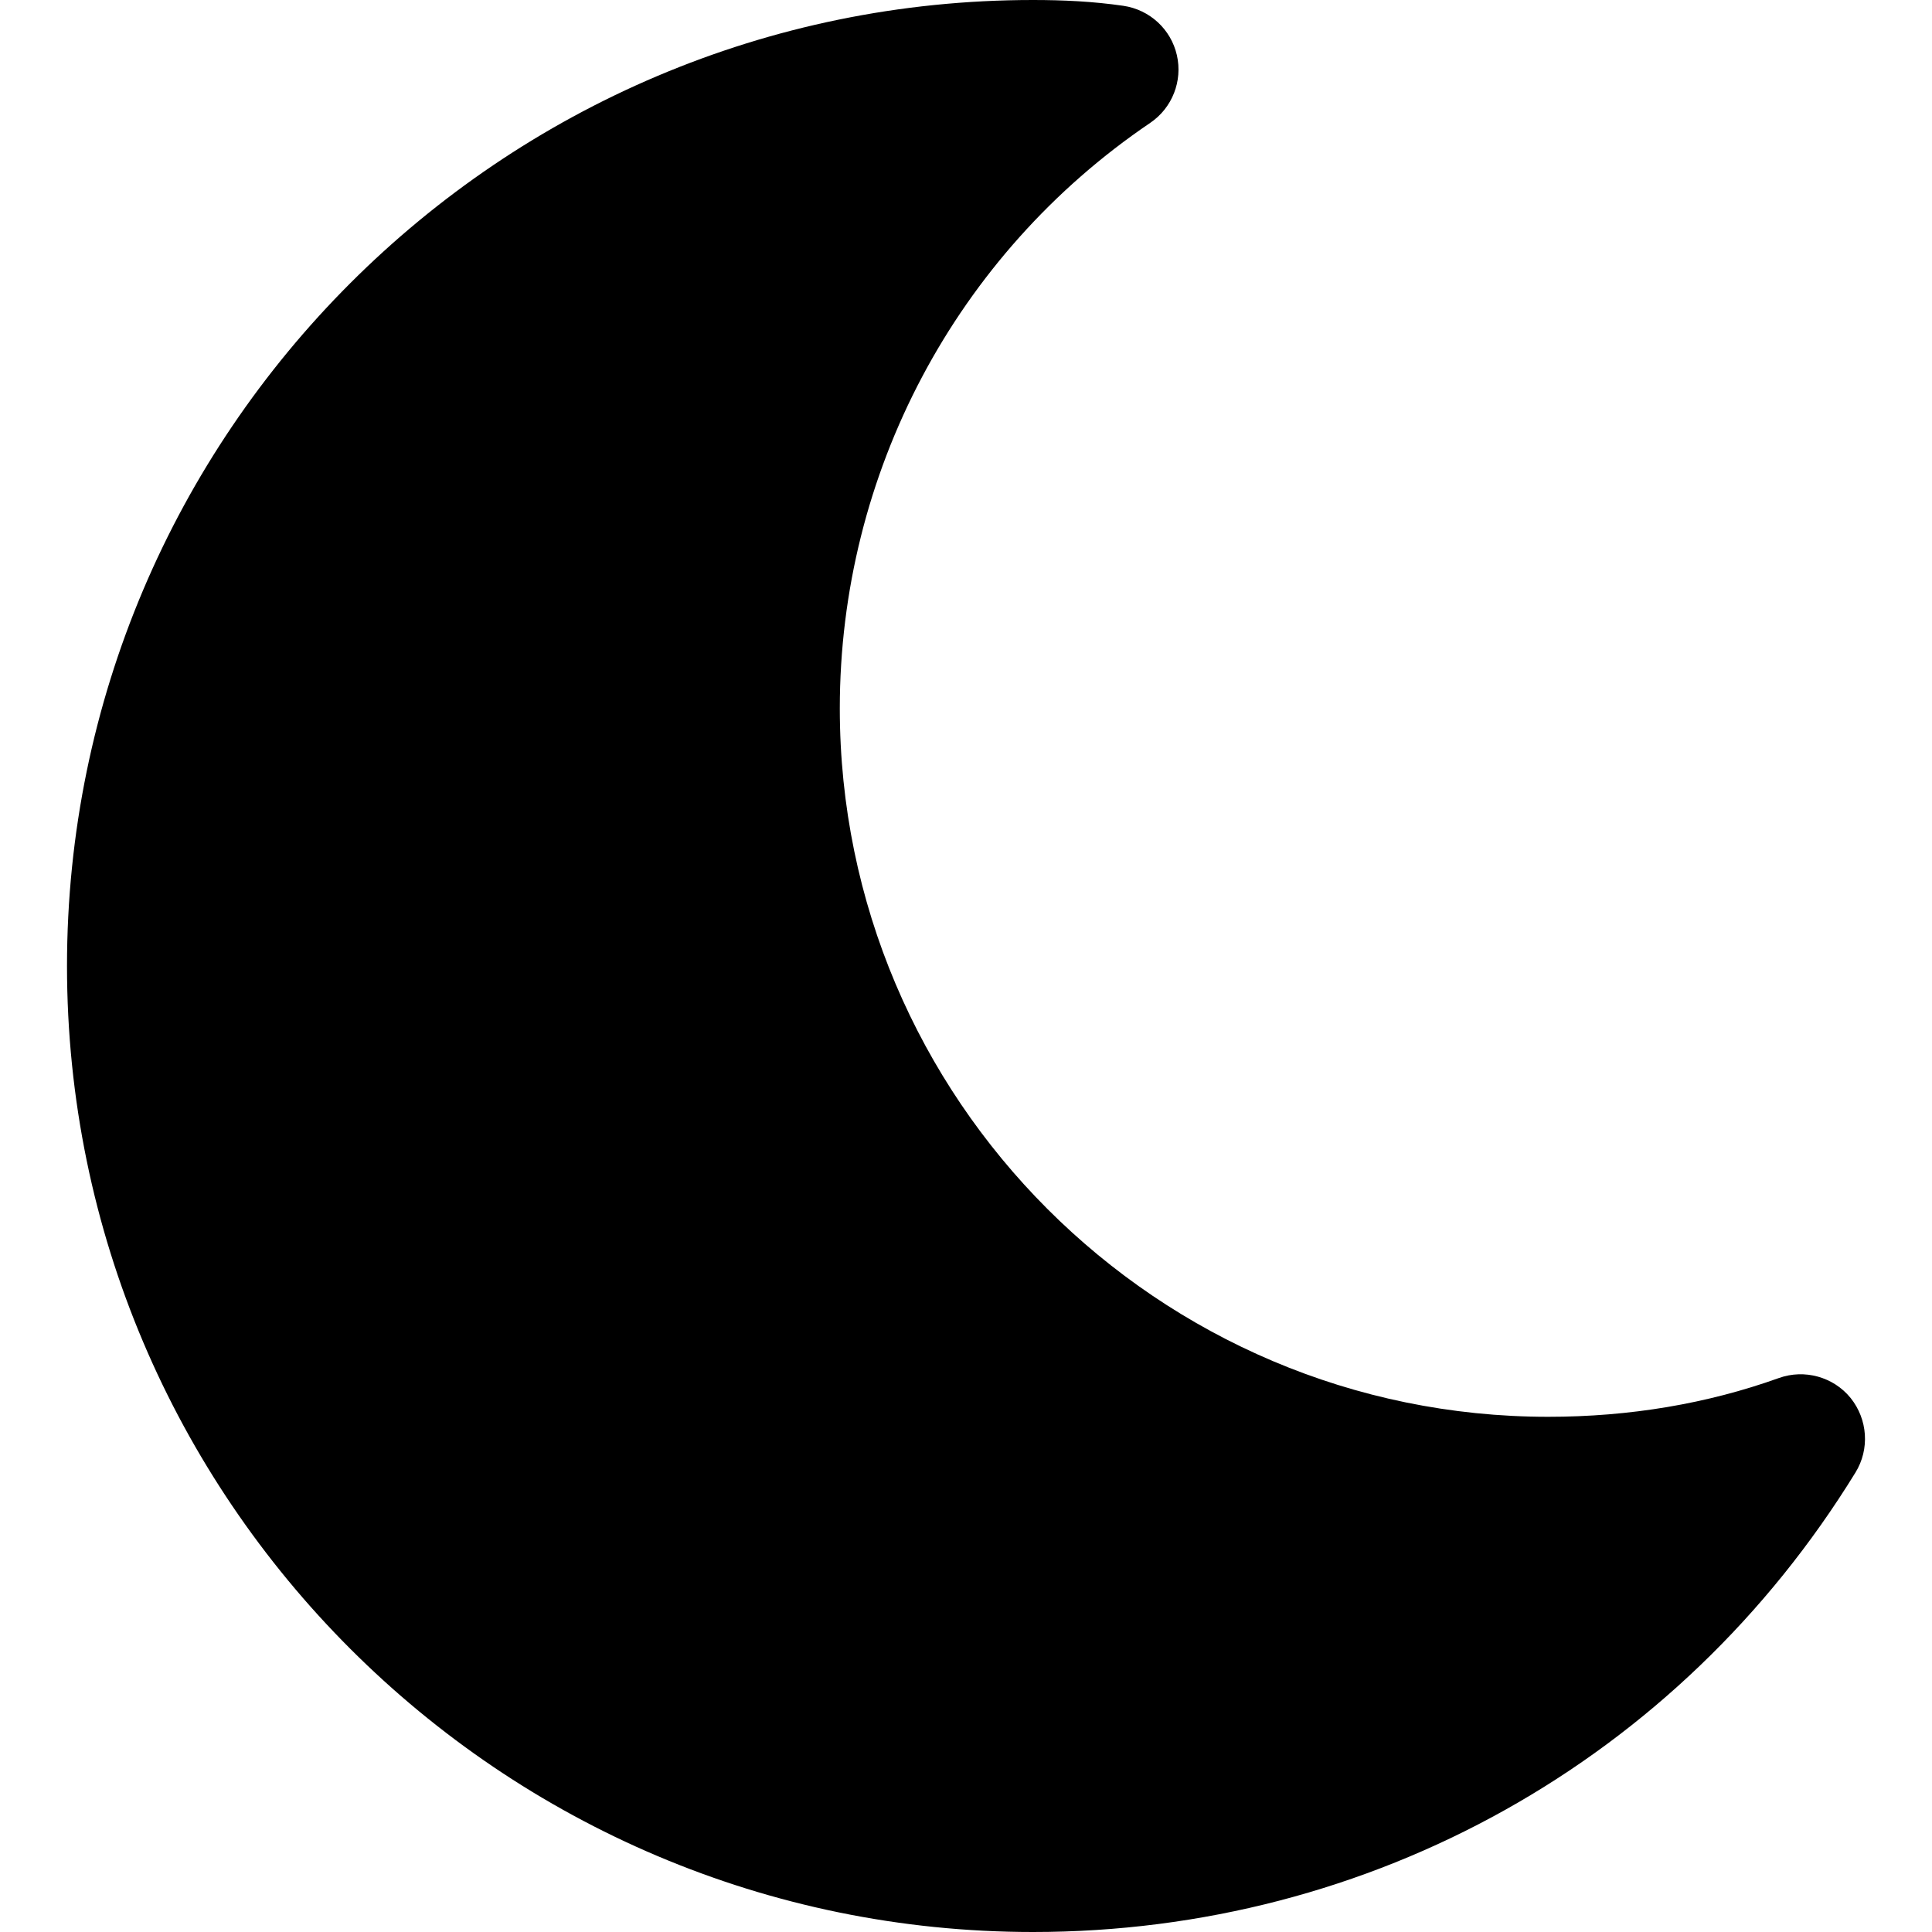
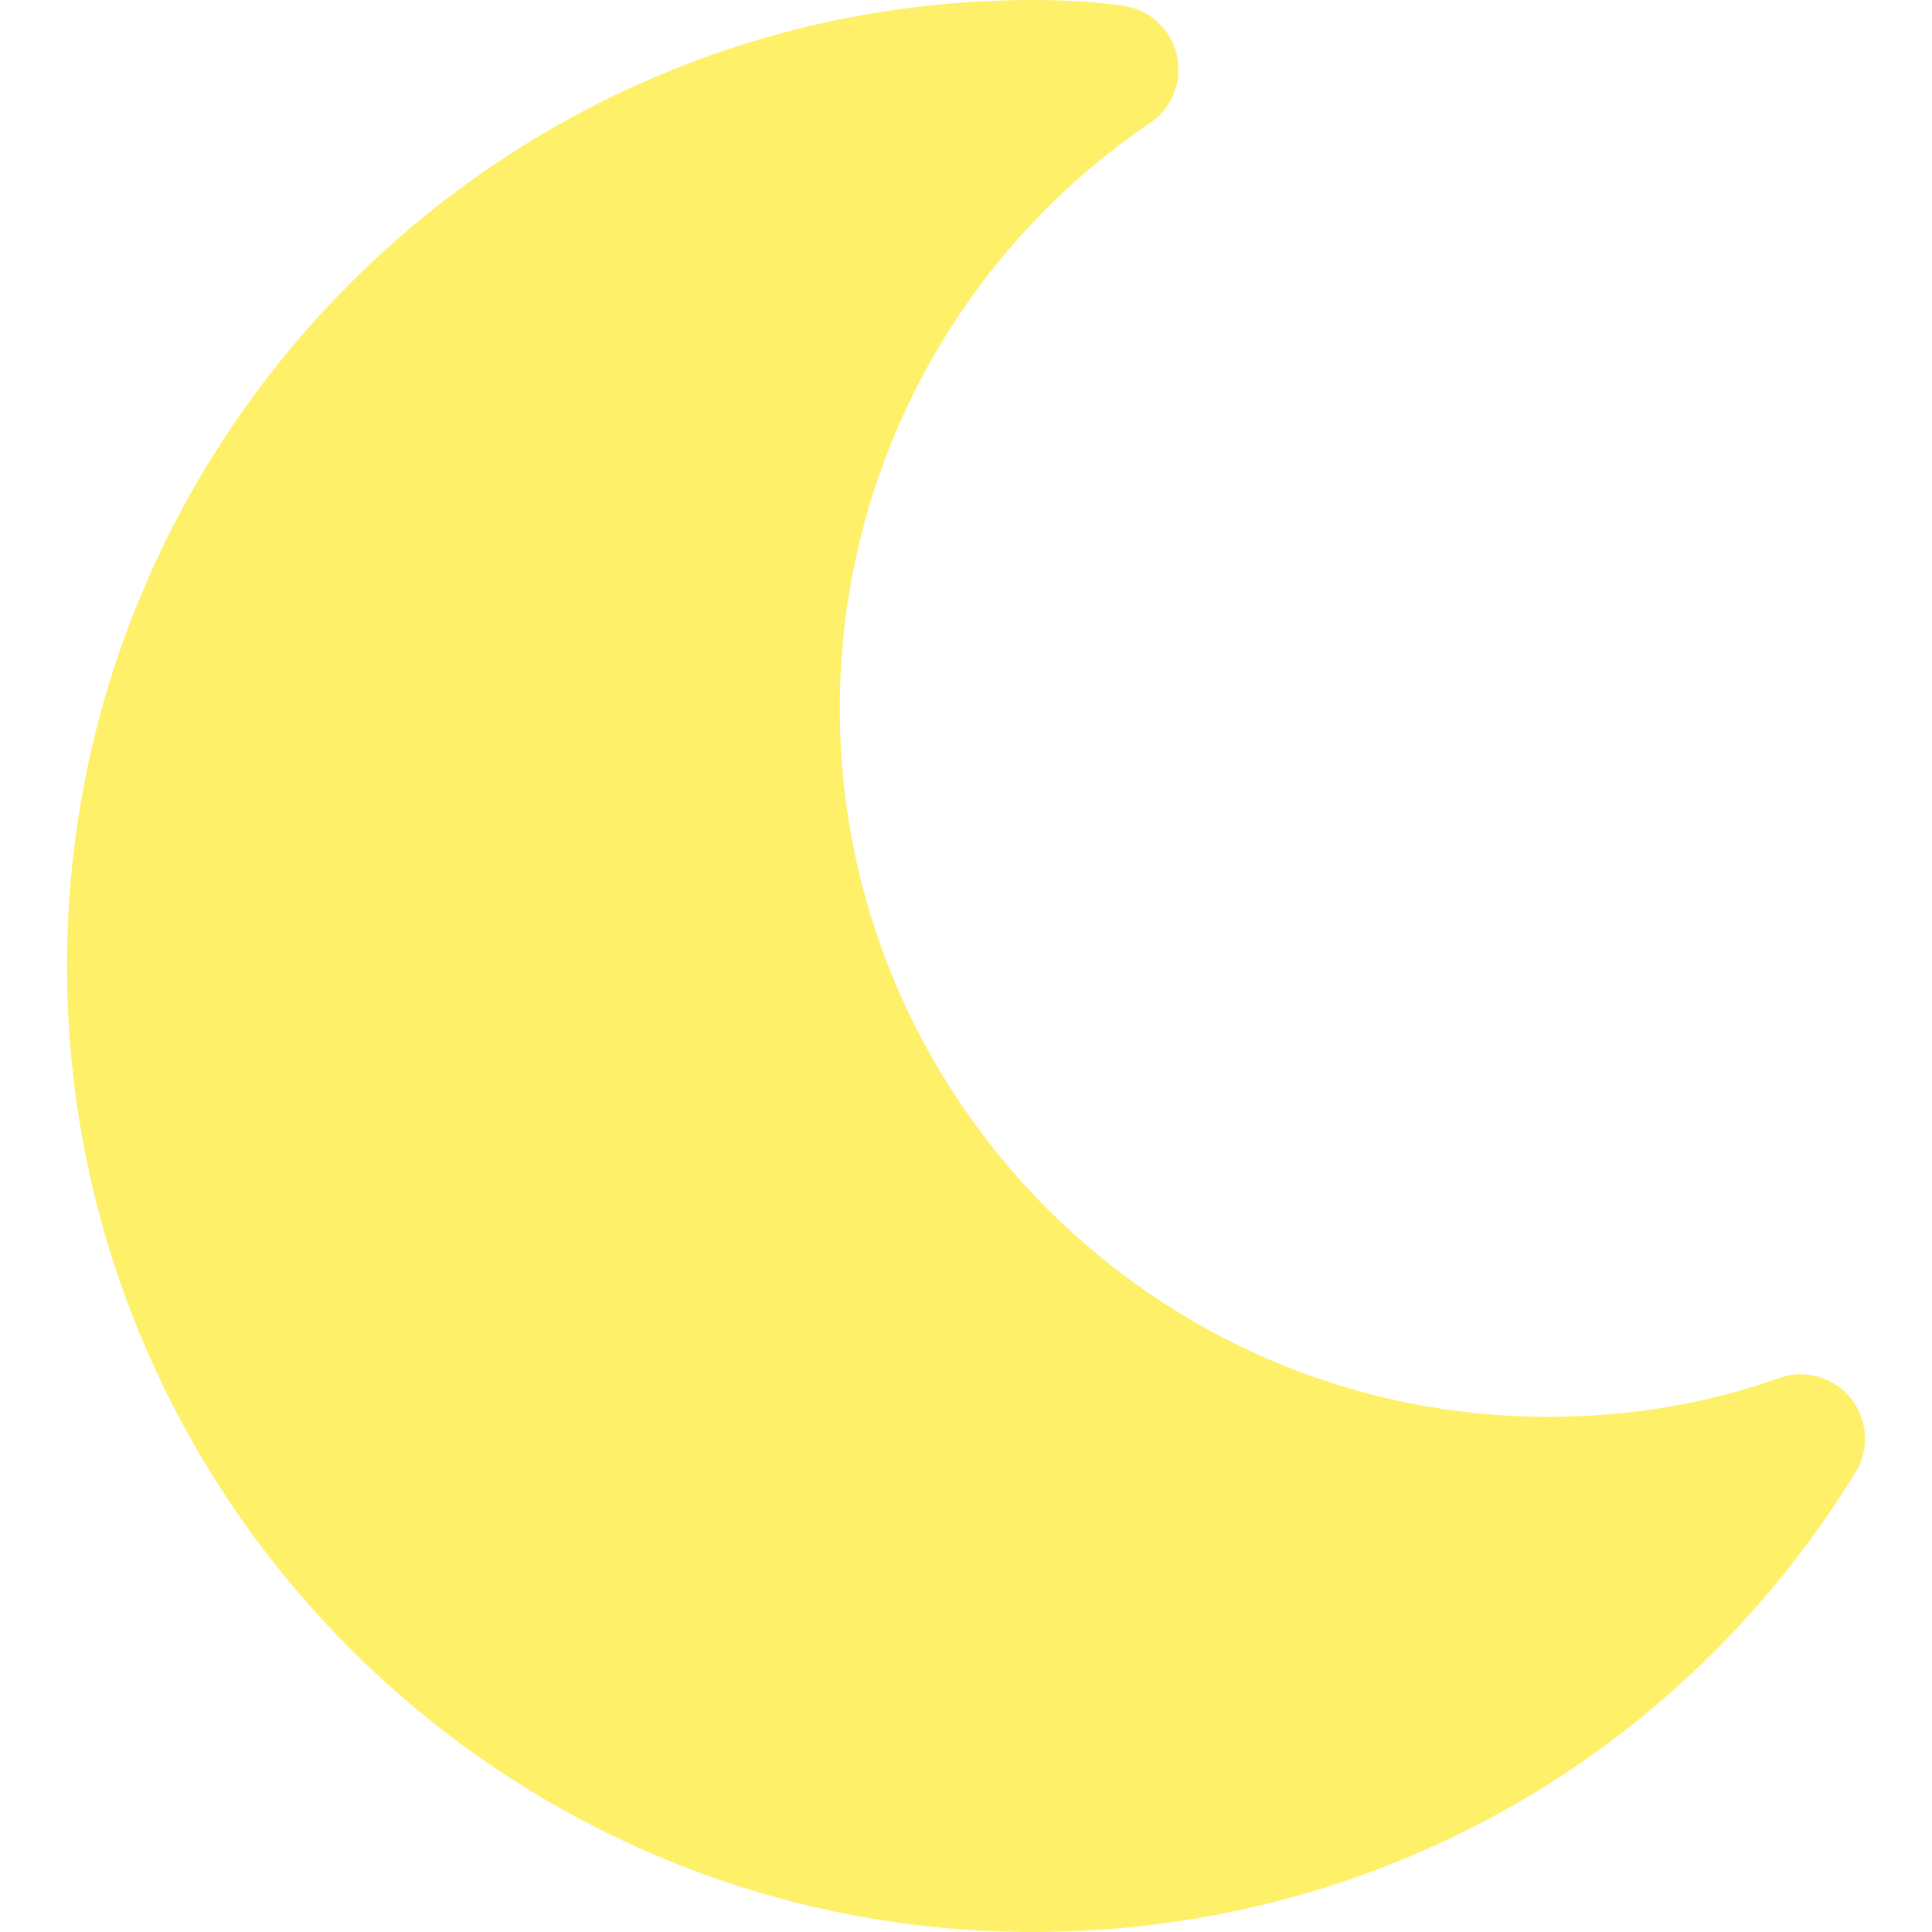
- <svg xmlns="http://www.w3.org/2000/svg" version="1.1" id="Capa_1" x="0px" y="0px" viewBox="0 0 480 480" style="enable-background:new 0 0 480 480;" xml:space="preserve">
+ <svg xmlns="http://www.w3.org/2000/svg" version="1.1" id="Capa_1" x="0px" y="0px" viewBox="0 0 480 480" style="enable-background:new 0 0 480 480;" xml:space="preserve" fill="#FFF069">
  <g>
    <g>
      <path d="M459.782,347.328c-4.288-5.28-11.488-7.232-17.824-4.96c-17.76,6.368-37.024,9.632-57.312,9.632    c-97.056,0-176-78.976-176-176c0-58.4,28.832-112.768,77.12-145.472c5.472-3.712,8.096-10.4,6.624-16.832    S285.638,2.4,279.078,1.44C271.59,0.352,264.134,0,256.646,0c-132.352,0-240,107.648-240,240s107.648,240,240,240    c84,0,160.416-42.688,204.352-114.176C464.55,360.032,464.038,352.64,459.782,347.328z" />
    </g>
  </g>
  <g>
</g>
  <g>
</g>
  <g>
</g>
  <g>
</g>
  <g>
</g>
  <g>
</g>
  <g>
</g>
  <g>
</g>
  <g>
</g>
  <g>
</g>
  <g>
</g>
  <g>
</g>
  <g>
</g>
  <g>
</g>
  <g>
</g>
</svg>
